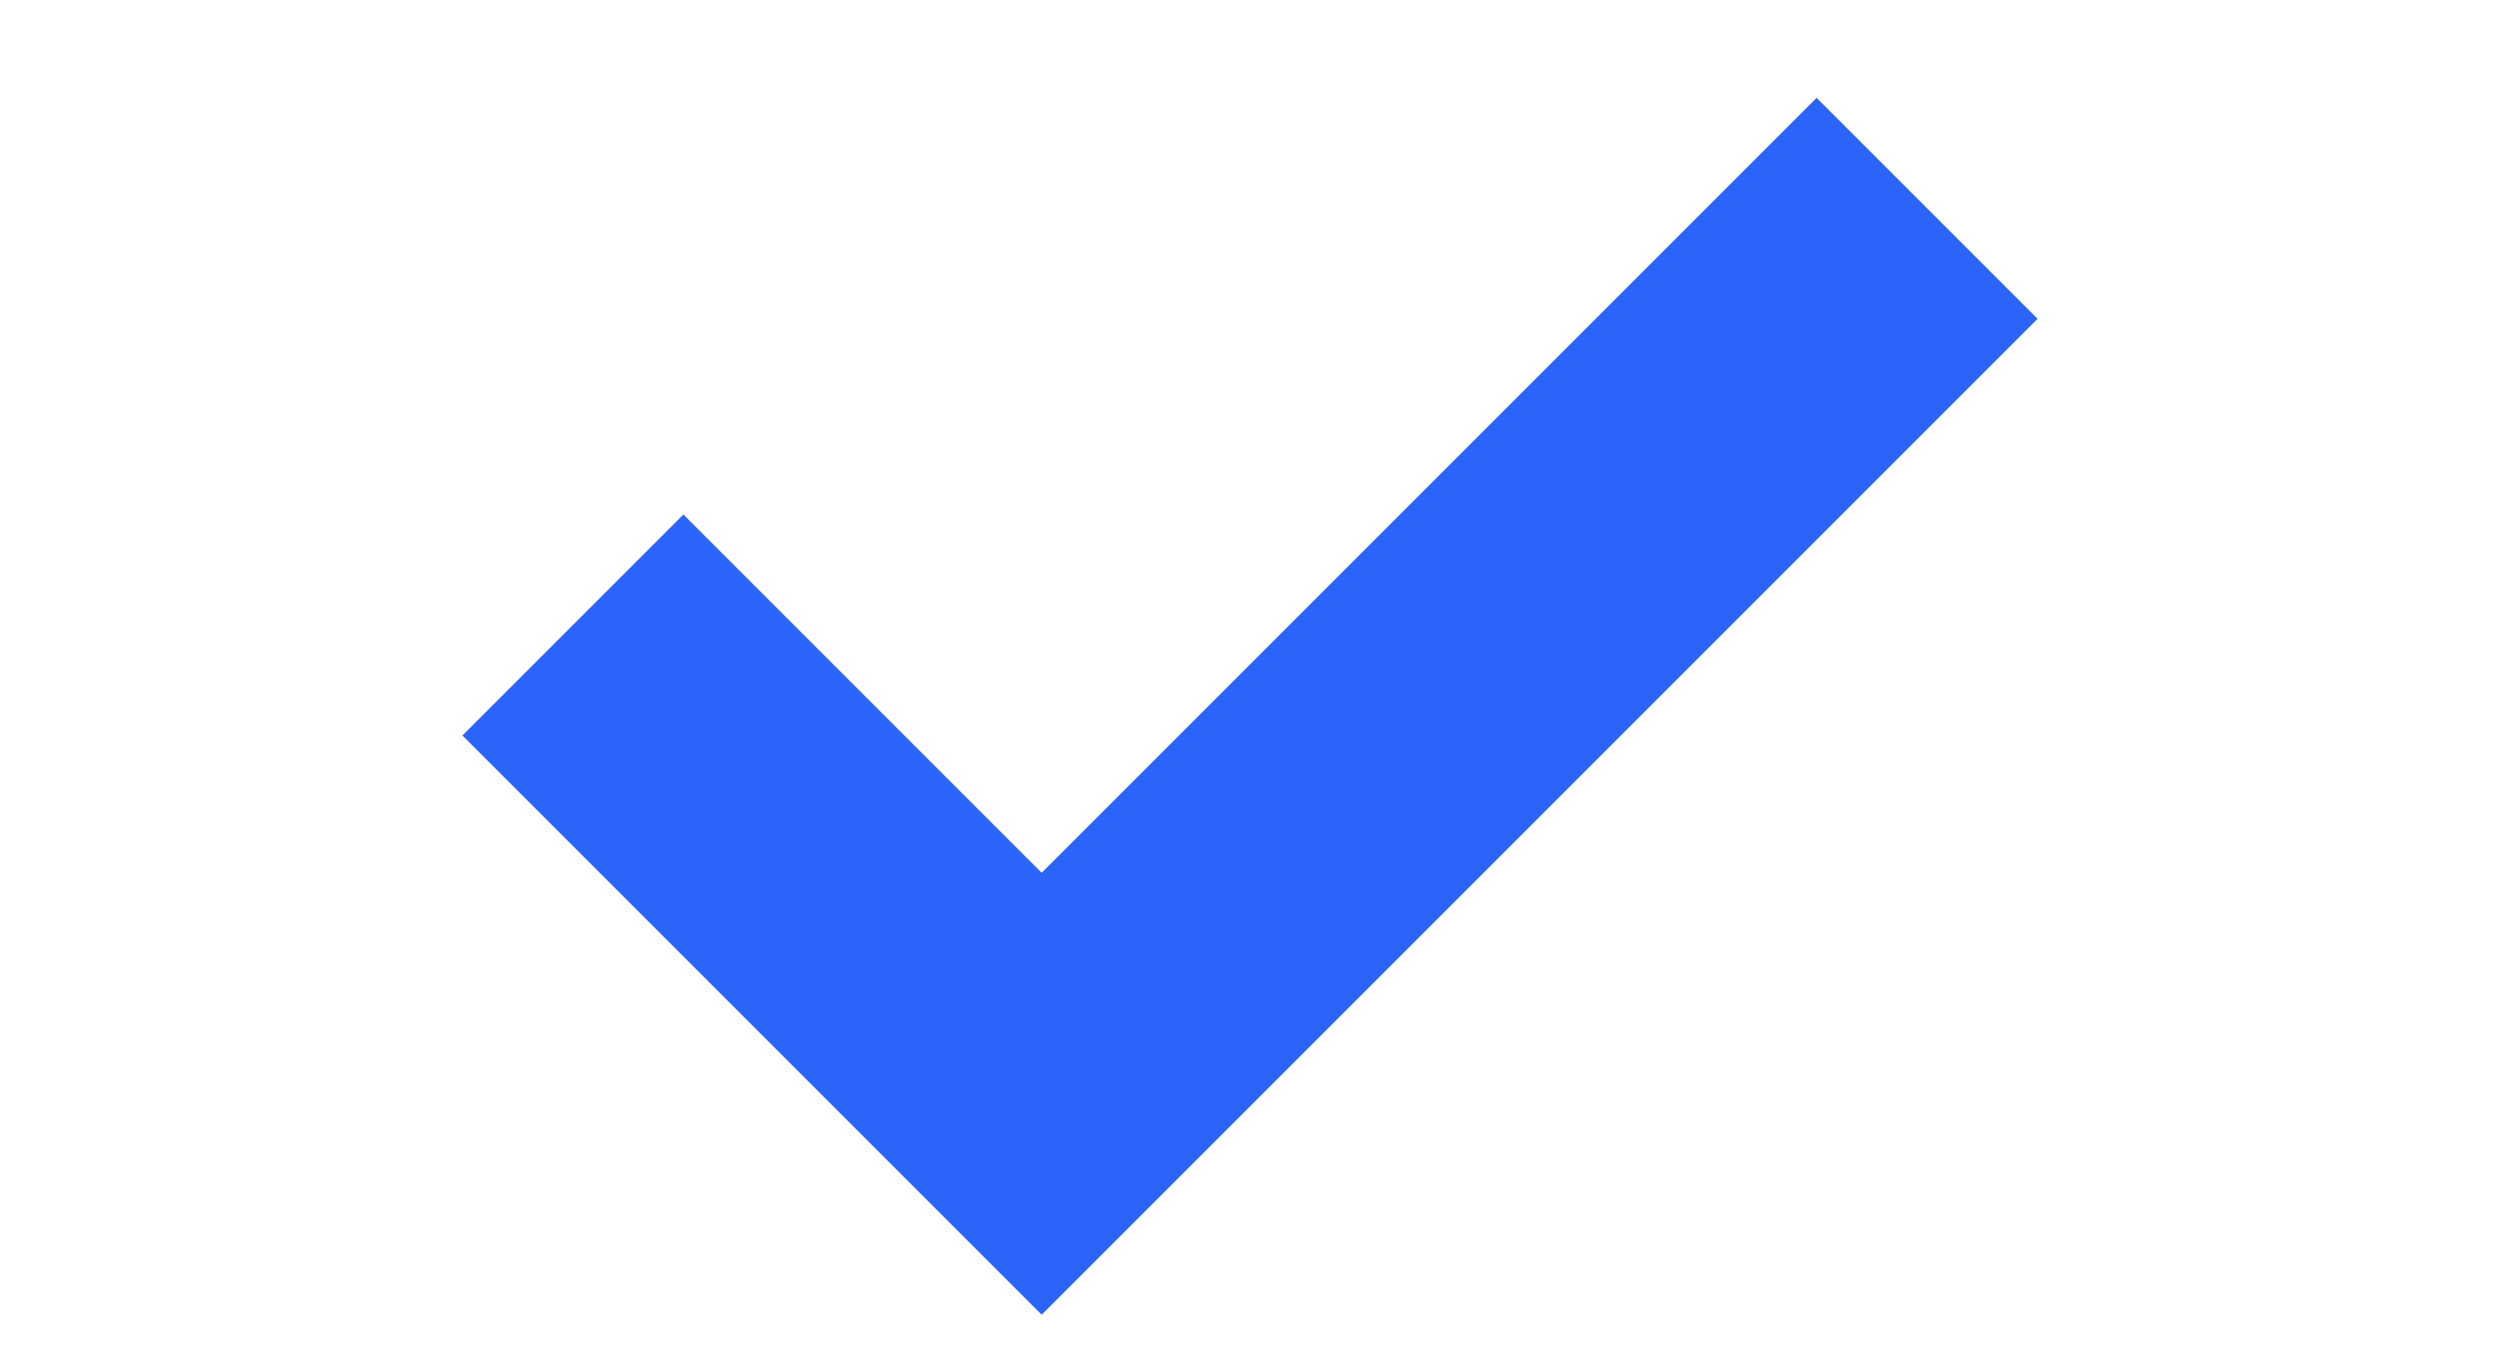
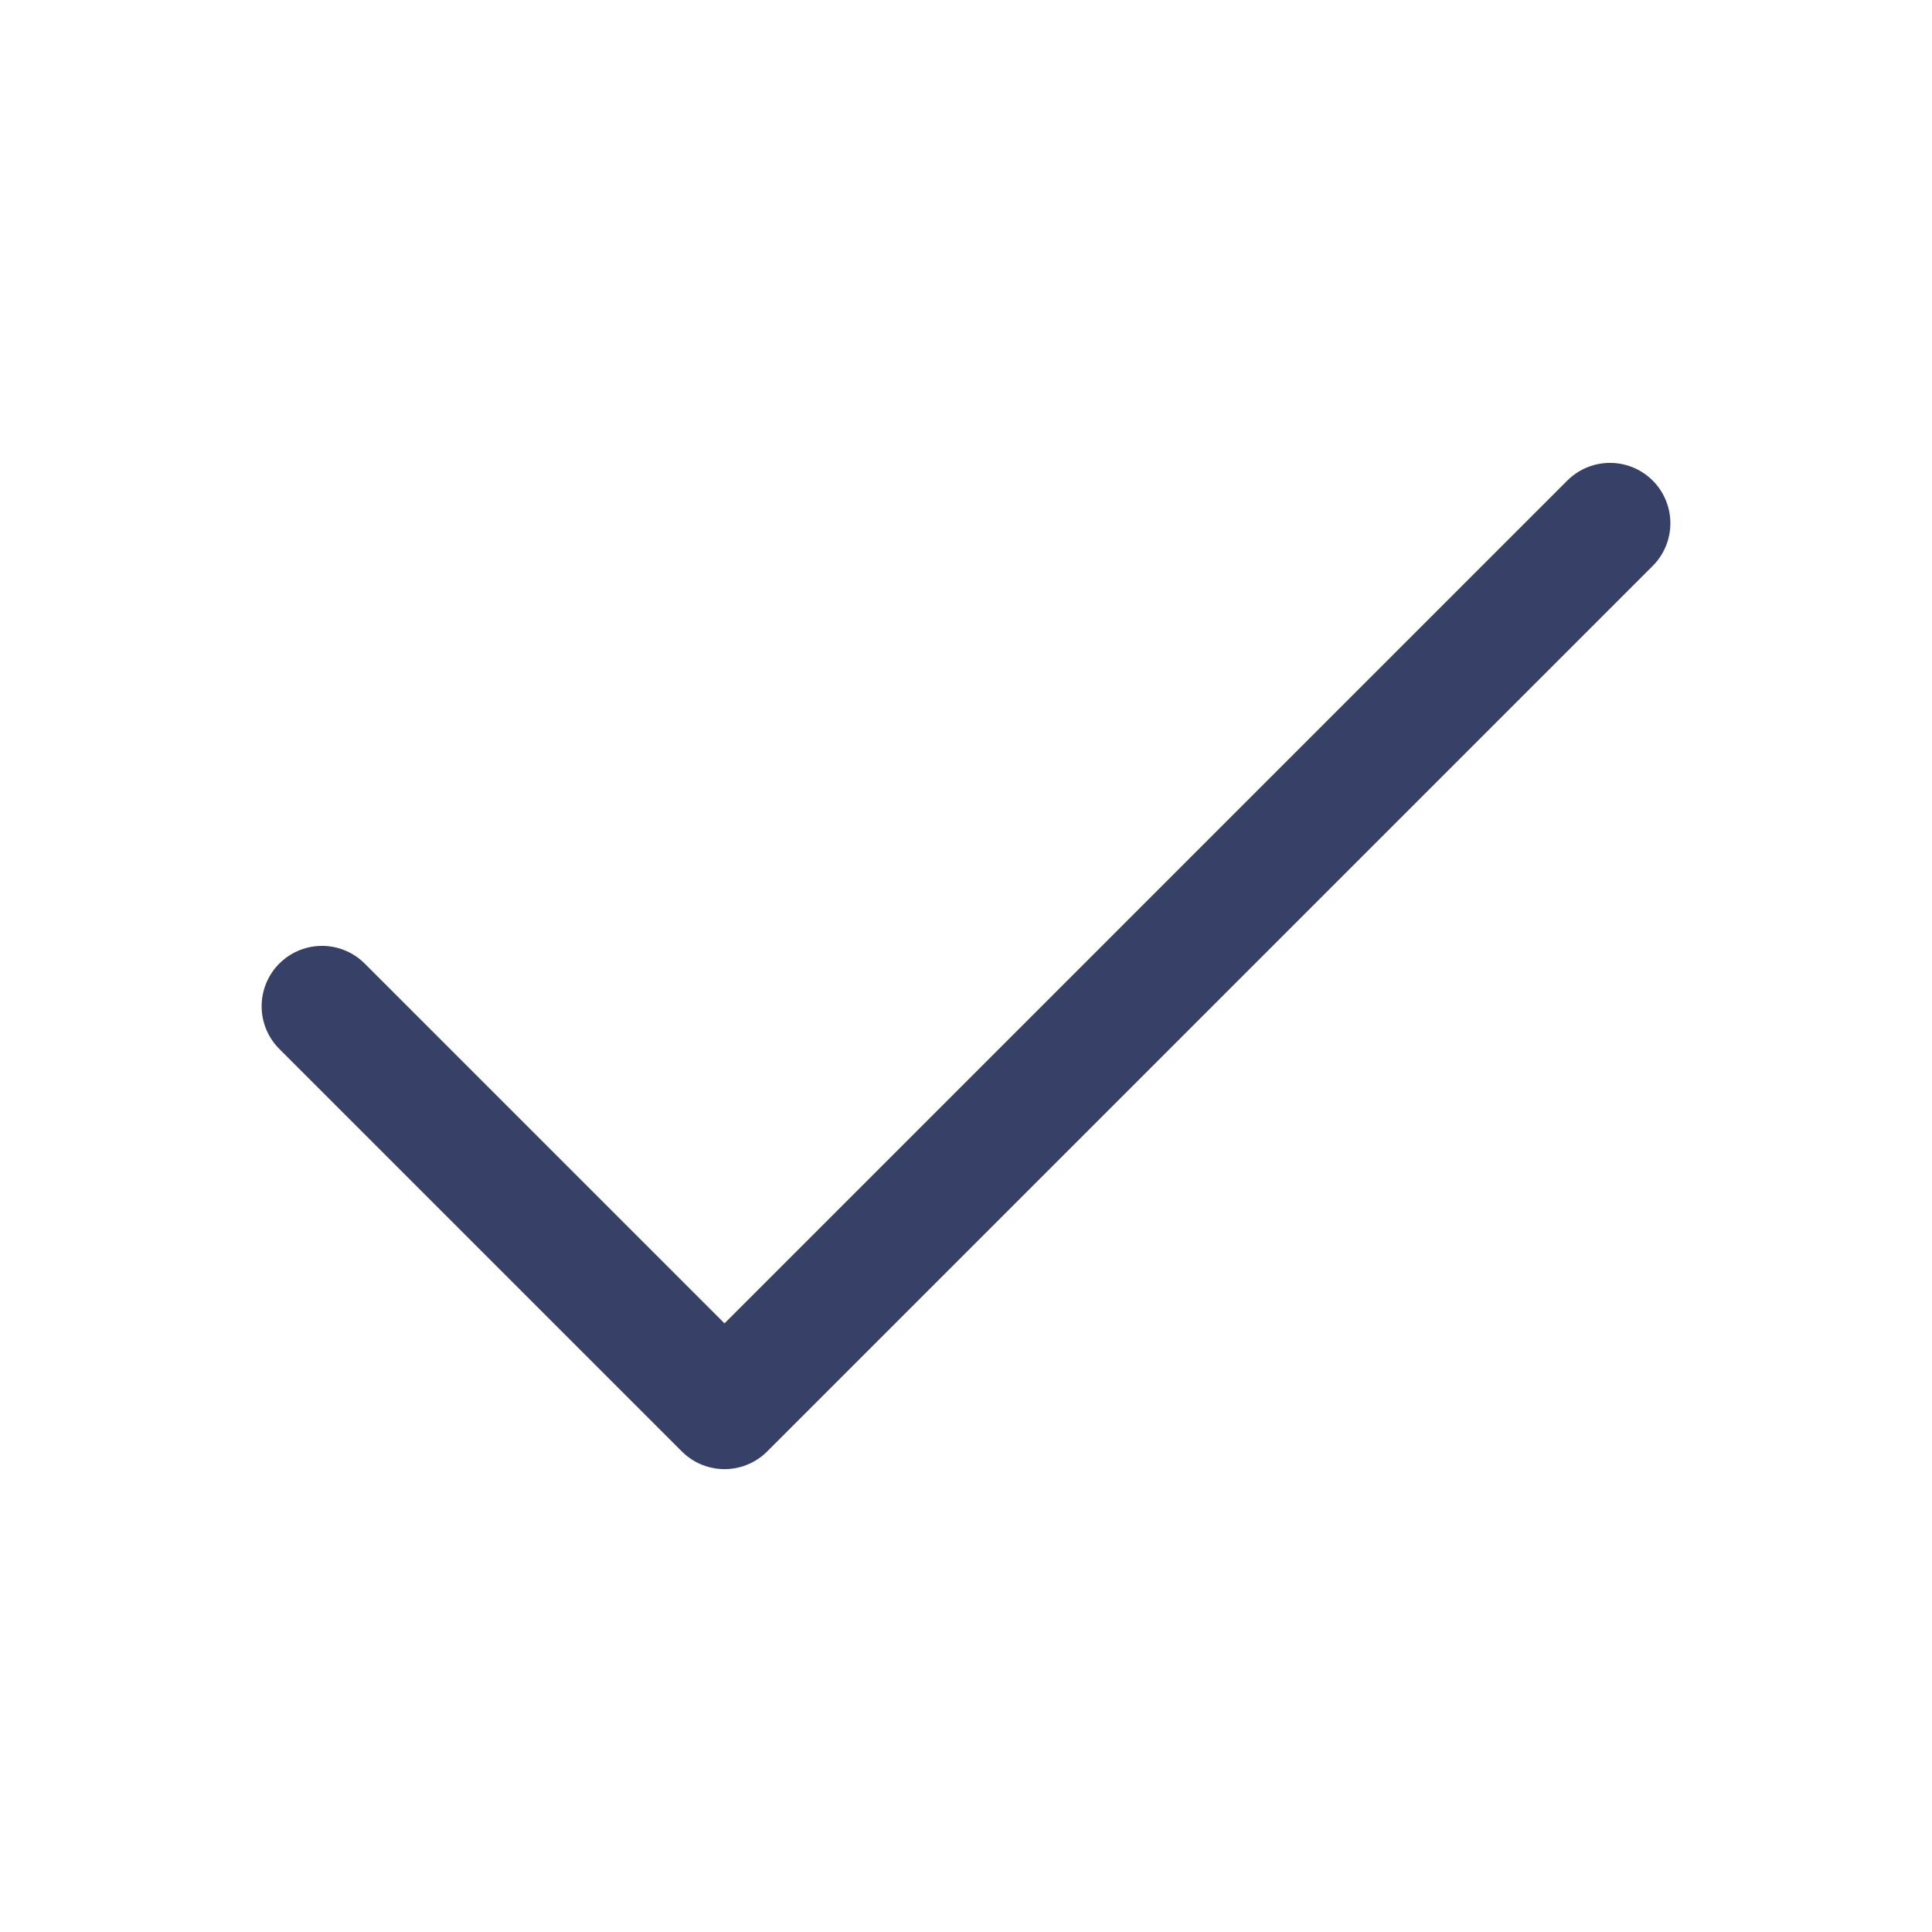
- <svg xmlns="http://www.w3.org/2000/svg" width="24" height="13" viewBox="-3.5 0 24 13" fill="none">
-   <g id="Group 2">
-     <path id="Vector 2" d="M2 6L6.5 10.5L15 2" stroke="#2A64F9" stroke-width="3" />
-   </g>
+ <svg xmlns="http://www.w3.org/2000/svg" width="24" height="24" viewBox="0 0 24 24" fill="none">
+   <path d="M20 6.5L9 17.5L4 12.5" stroke="#374067" stroke-width="1.5" stroke-linecap="round" stroke-linejoin="round" />
</svg>
